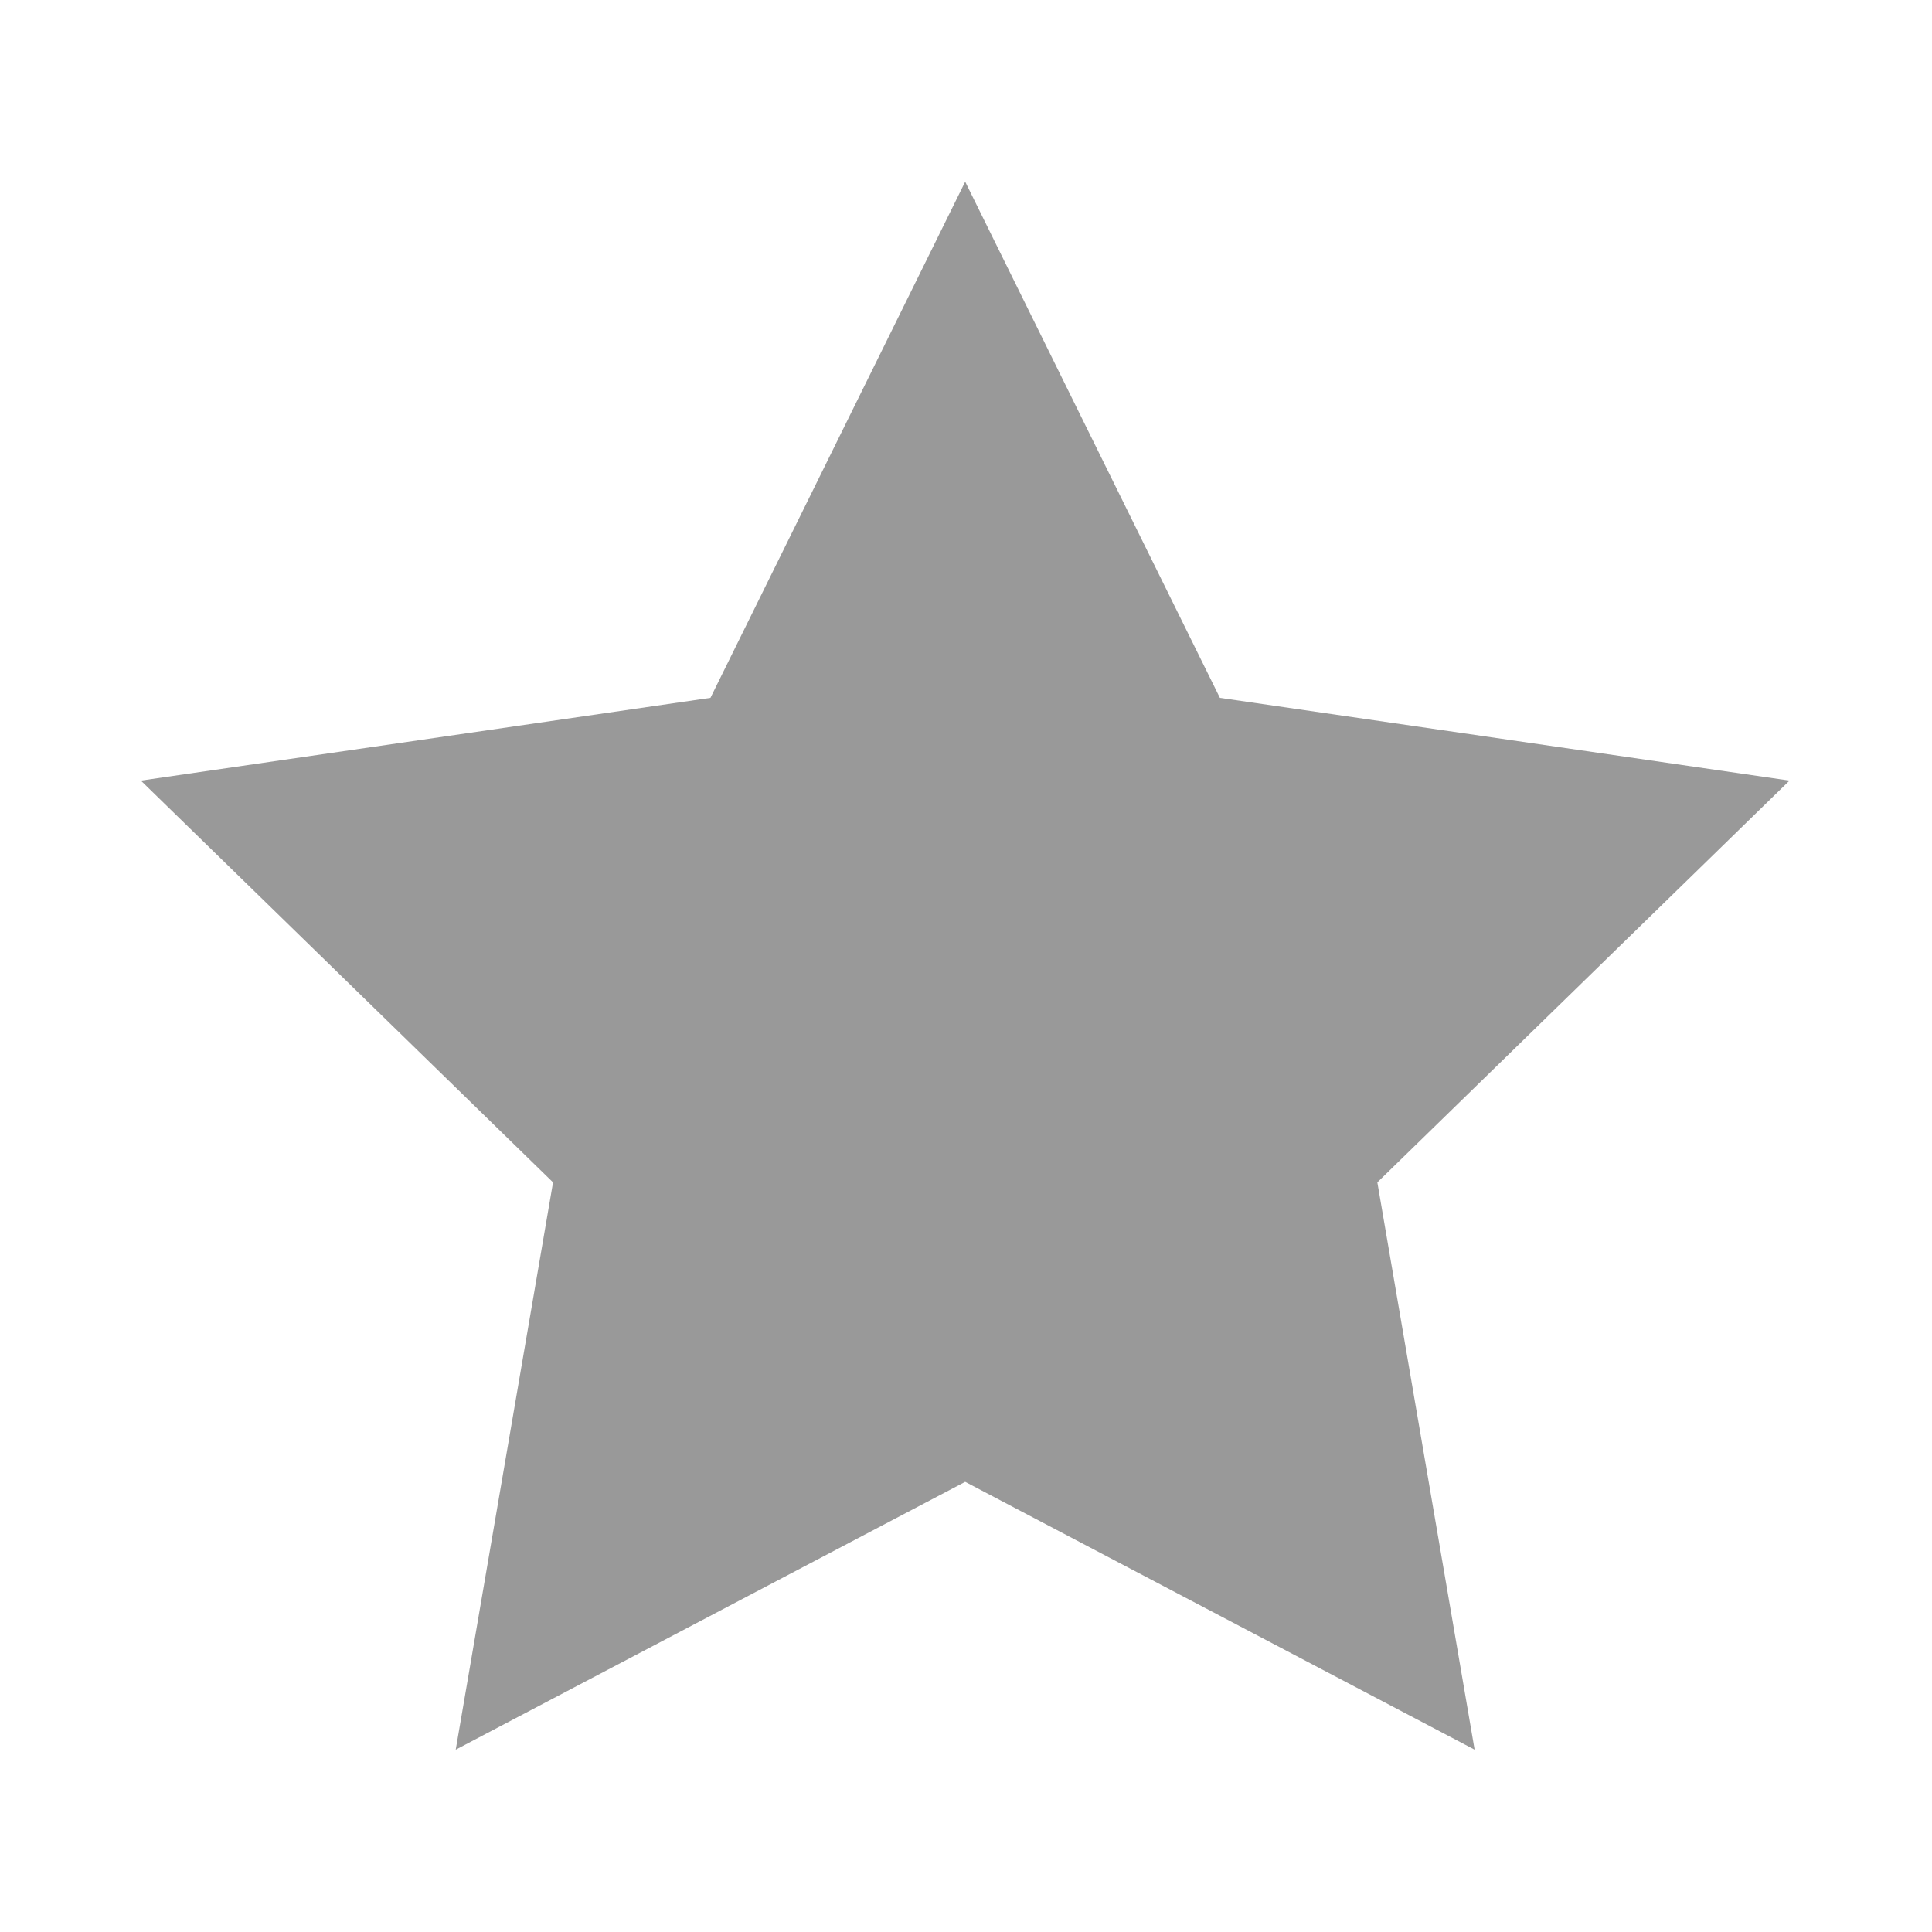
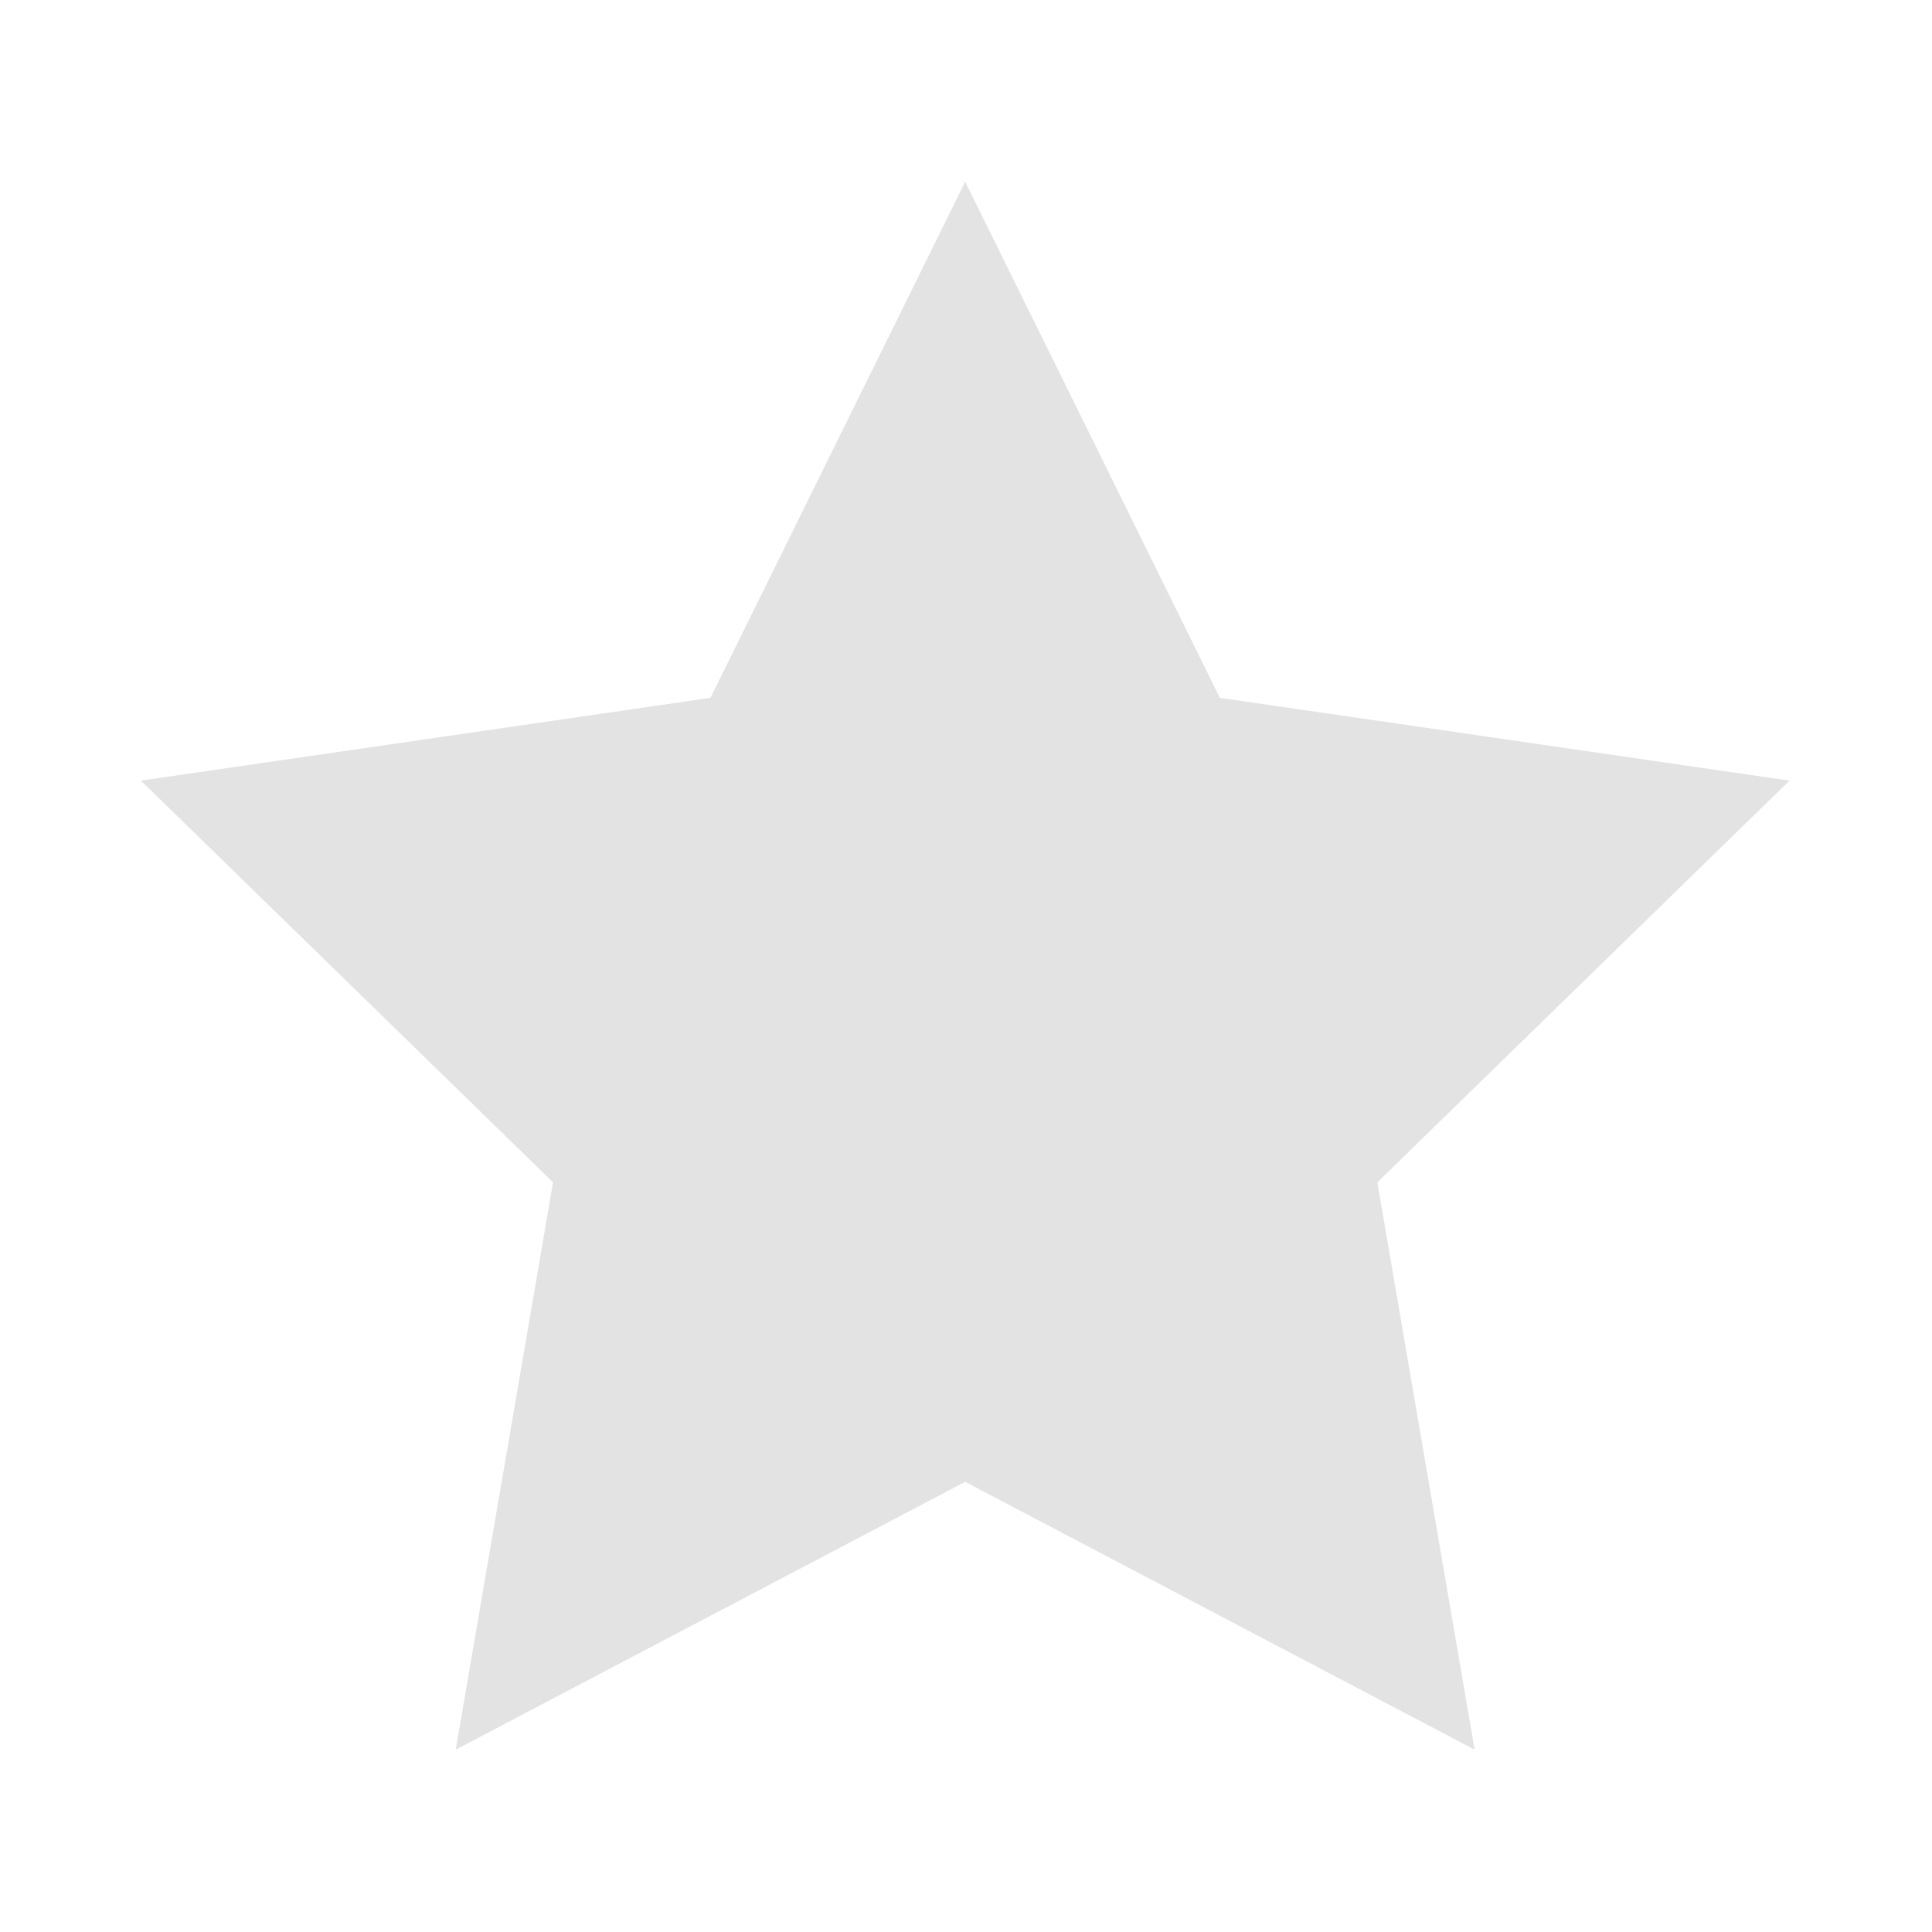
<svg xmlns="http://www.w3.org/2000/svg" version="1.1" id="Layer_1" x="0px" y="0px" viewBox="0 0 500 500" xml:space="preserve" width="500" height="500">
  <defs id="defs15" />
-   <polygon style="fill:#999999" points="320,269.41 345.173,416.226 213.333,346.91 81.485,416.226 106.667,269.41 0,165.436 147.409,144.017 213.333,10.441 279.249,144.017 426.667,165.436 " id="polygon1" transform="translate(36.45651,36.58455)" />
+   <polygon style="fill:#e3e3e3" points="320,269.41 345.173,416.226 213.333,346.91 81.485,416.226 106.667,269.41 0,165.436 147.409,144.017 213.333,10.441 279.249,144.017 426.667,165.436 " id="polygon1" transform="translate(36.45651,36.58455)" />
  <g id="g1">
</g>
  <g id="g2">
</g>
  <g id="g3">
</g>
  <g id="g4">
</g>
  <g id="g5">
</g>
  <g id="g6">
</g>
  <g id="g7">
</g>
  <g id="g8">
</g>
  <g id="g9">
</g>
  <g id="g10">
</g>
  <g id="g11">
</g>
  <g id="g12">
</g>
  <g id="g13">
</g>
  <g id="g14">
</g>
  <g id="g15">
</g>
</svg>
